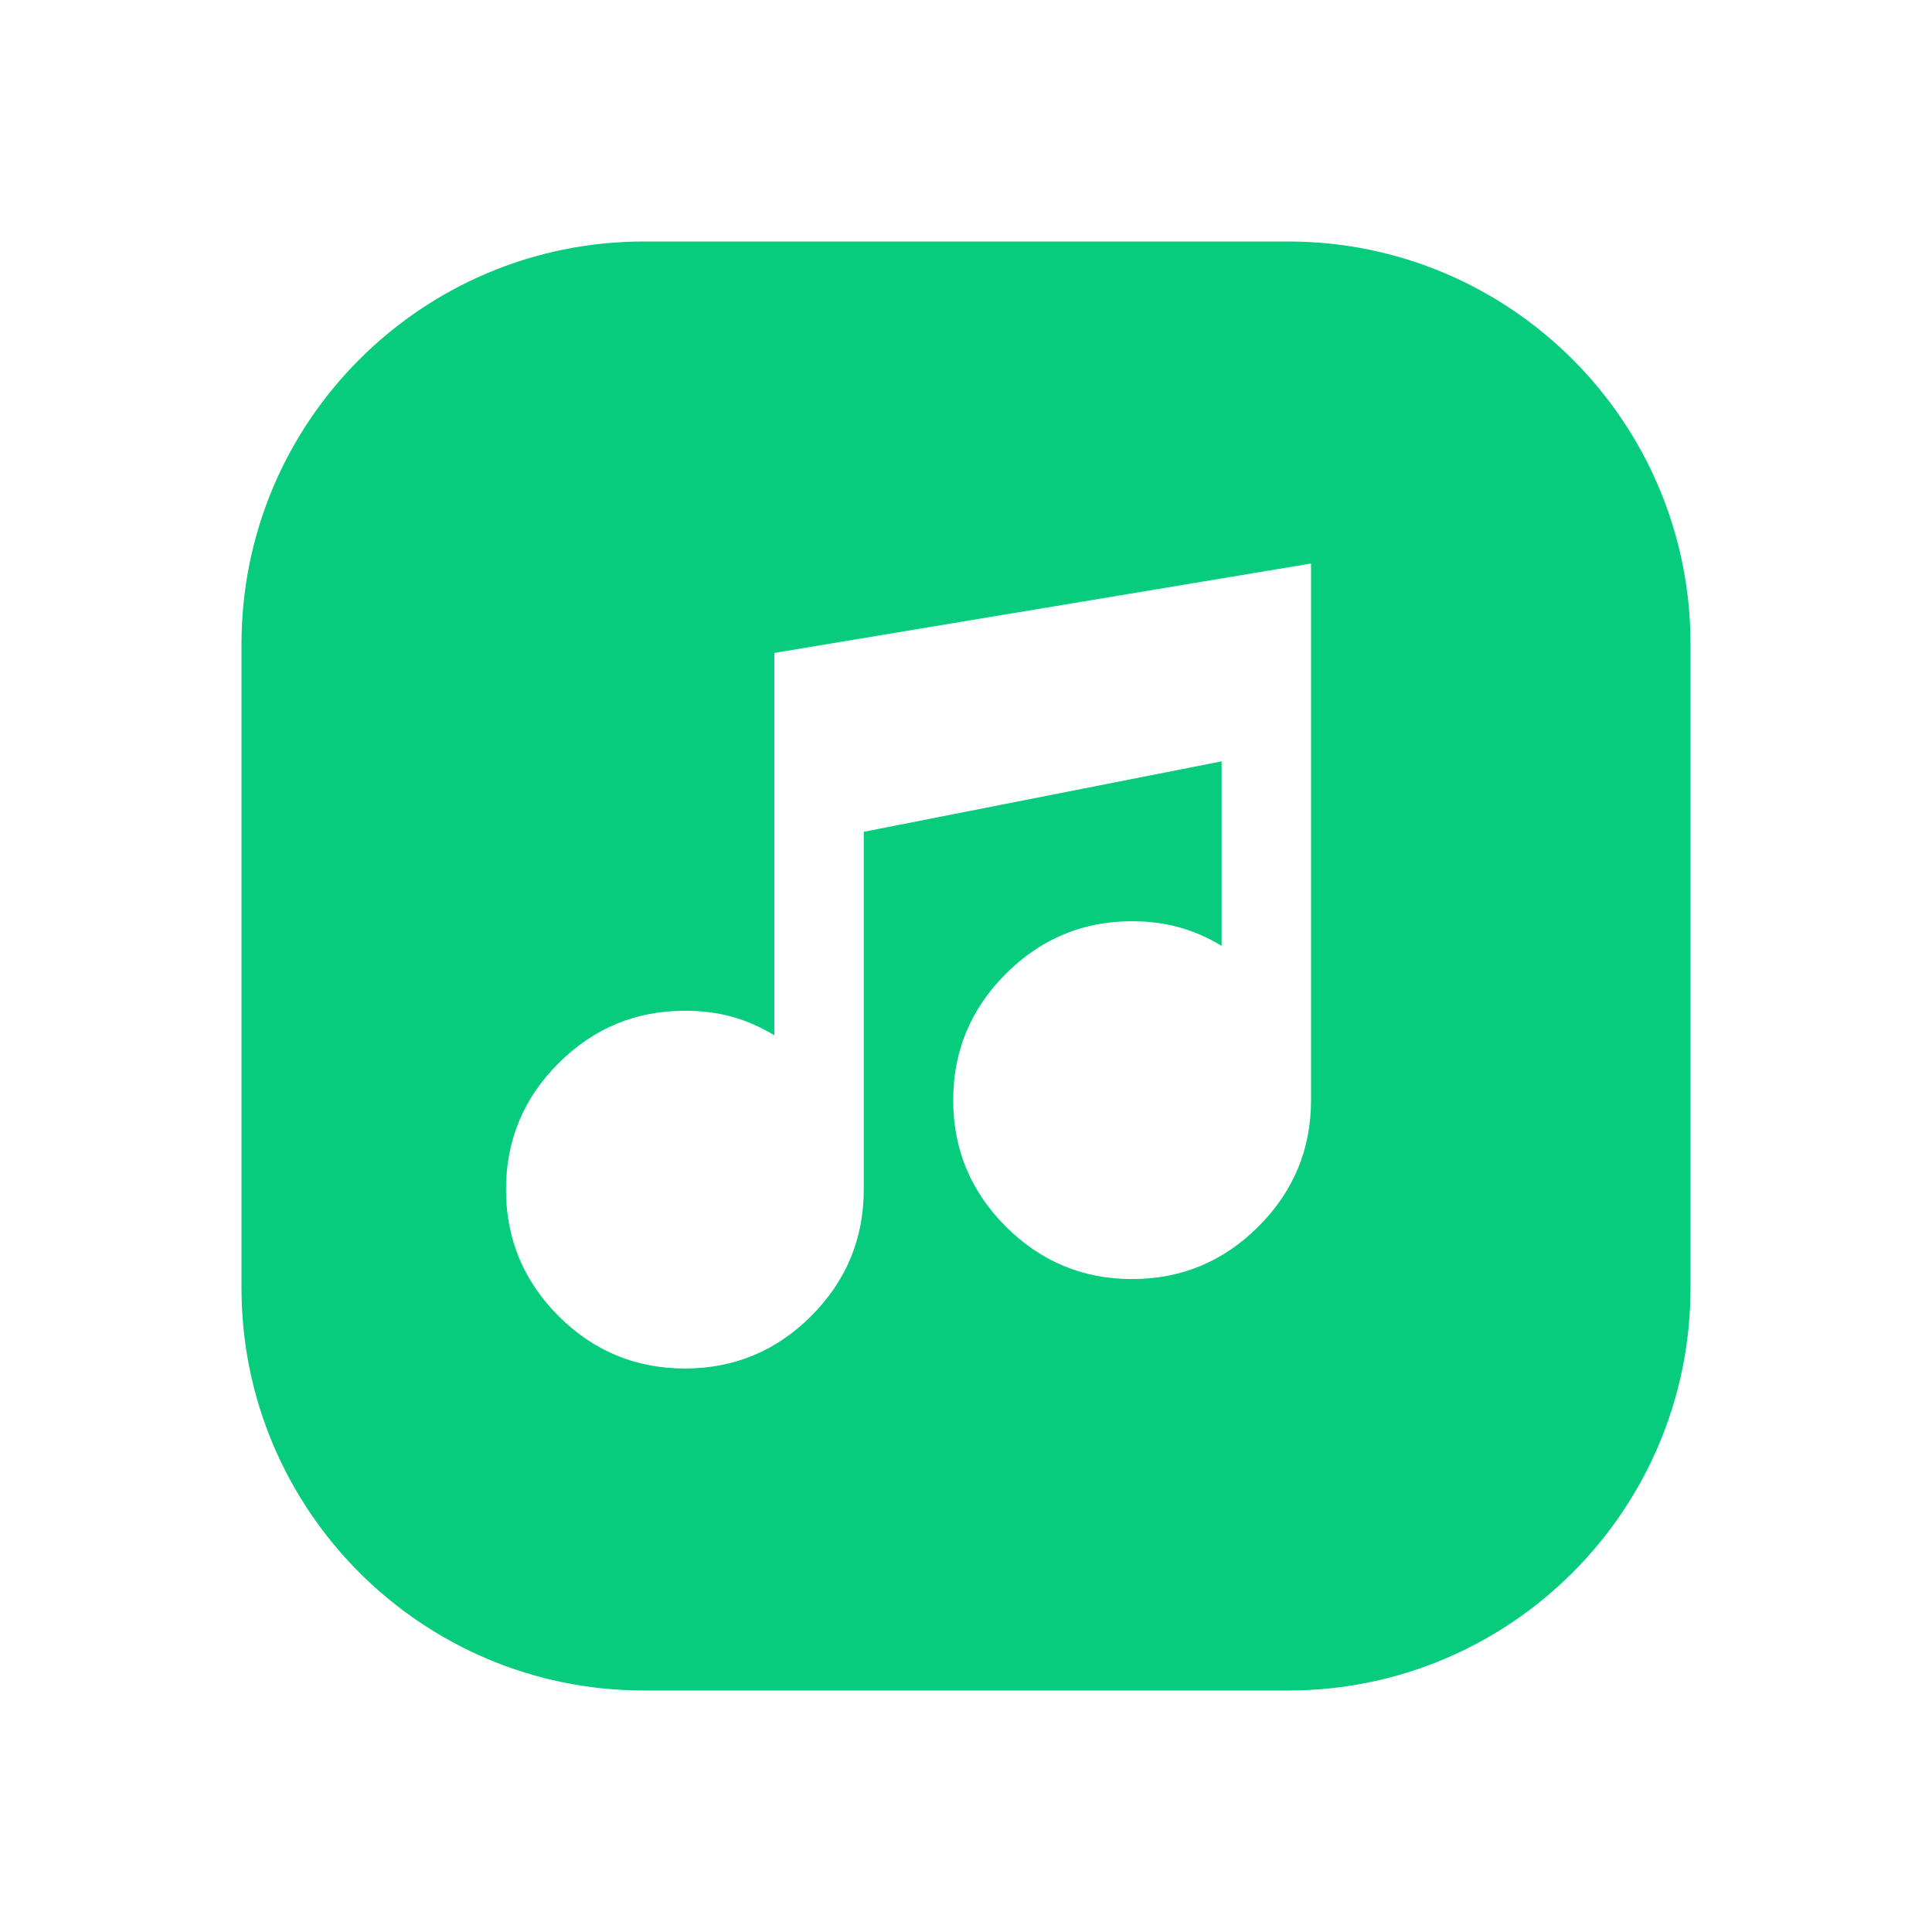
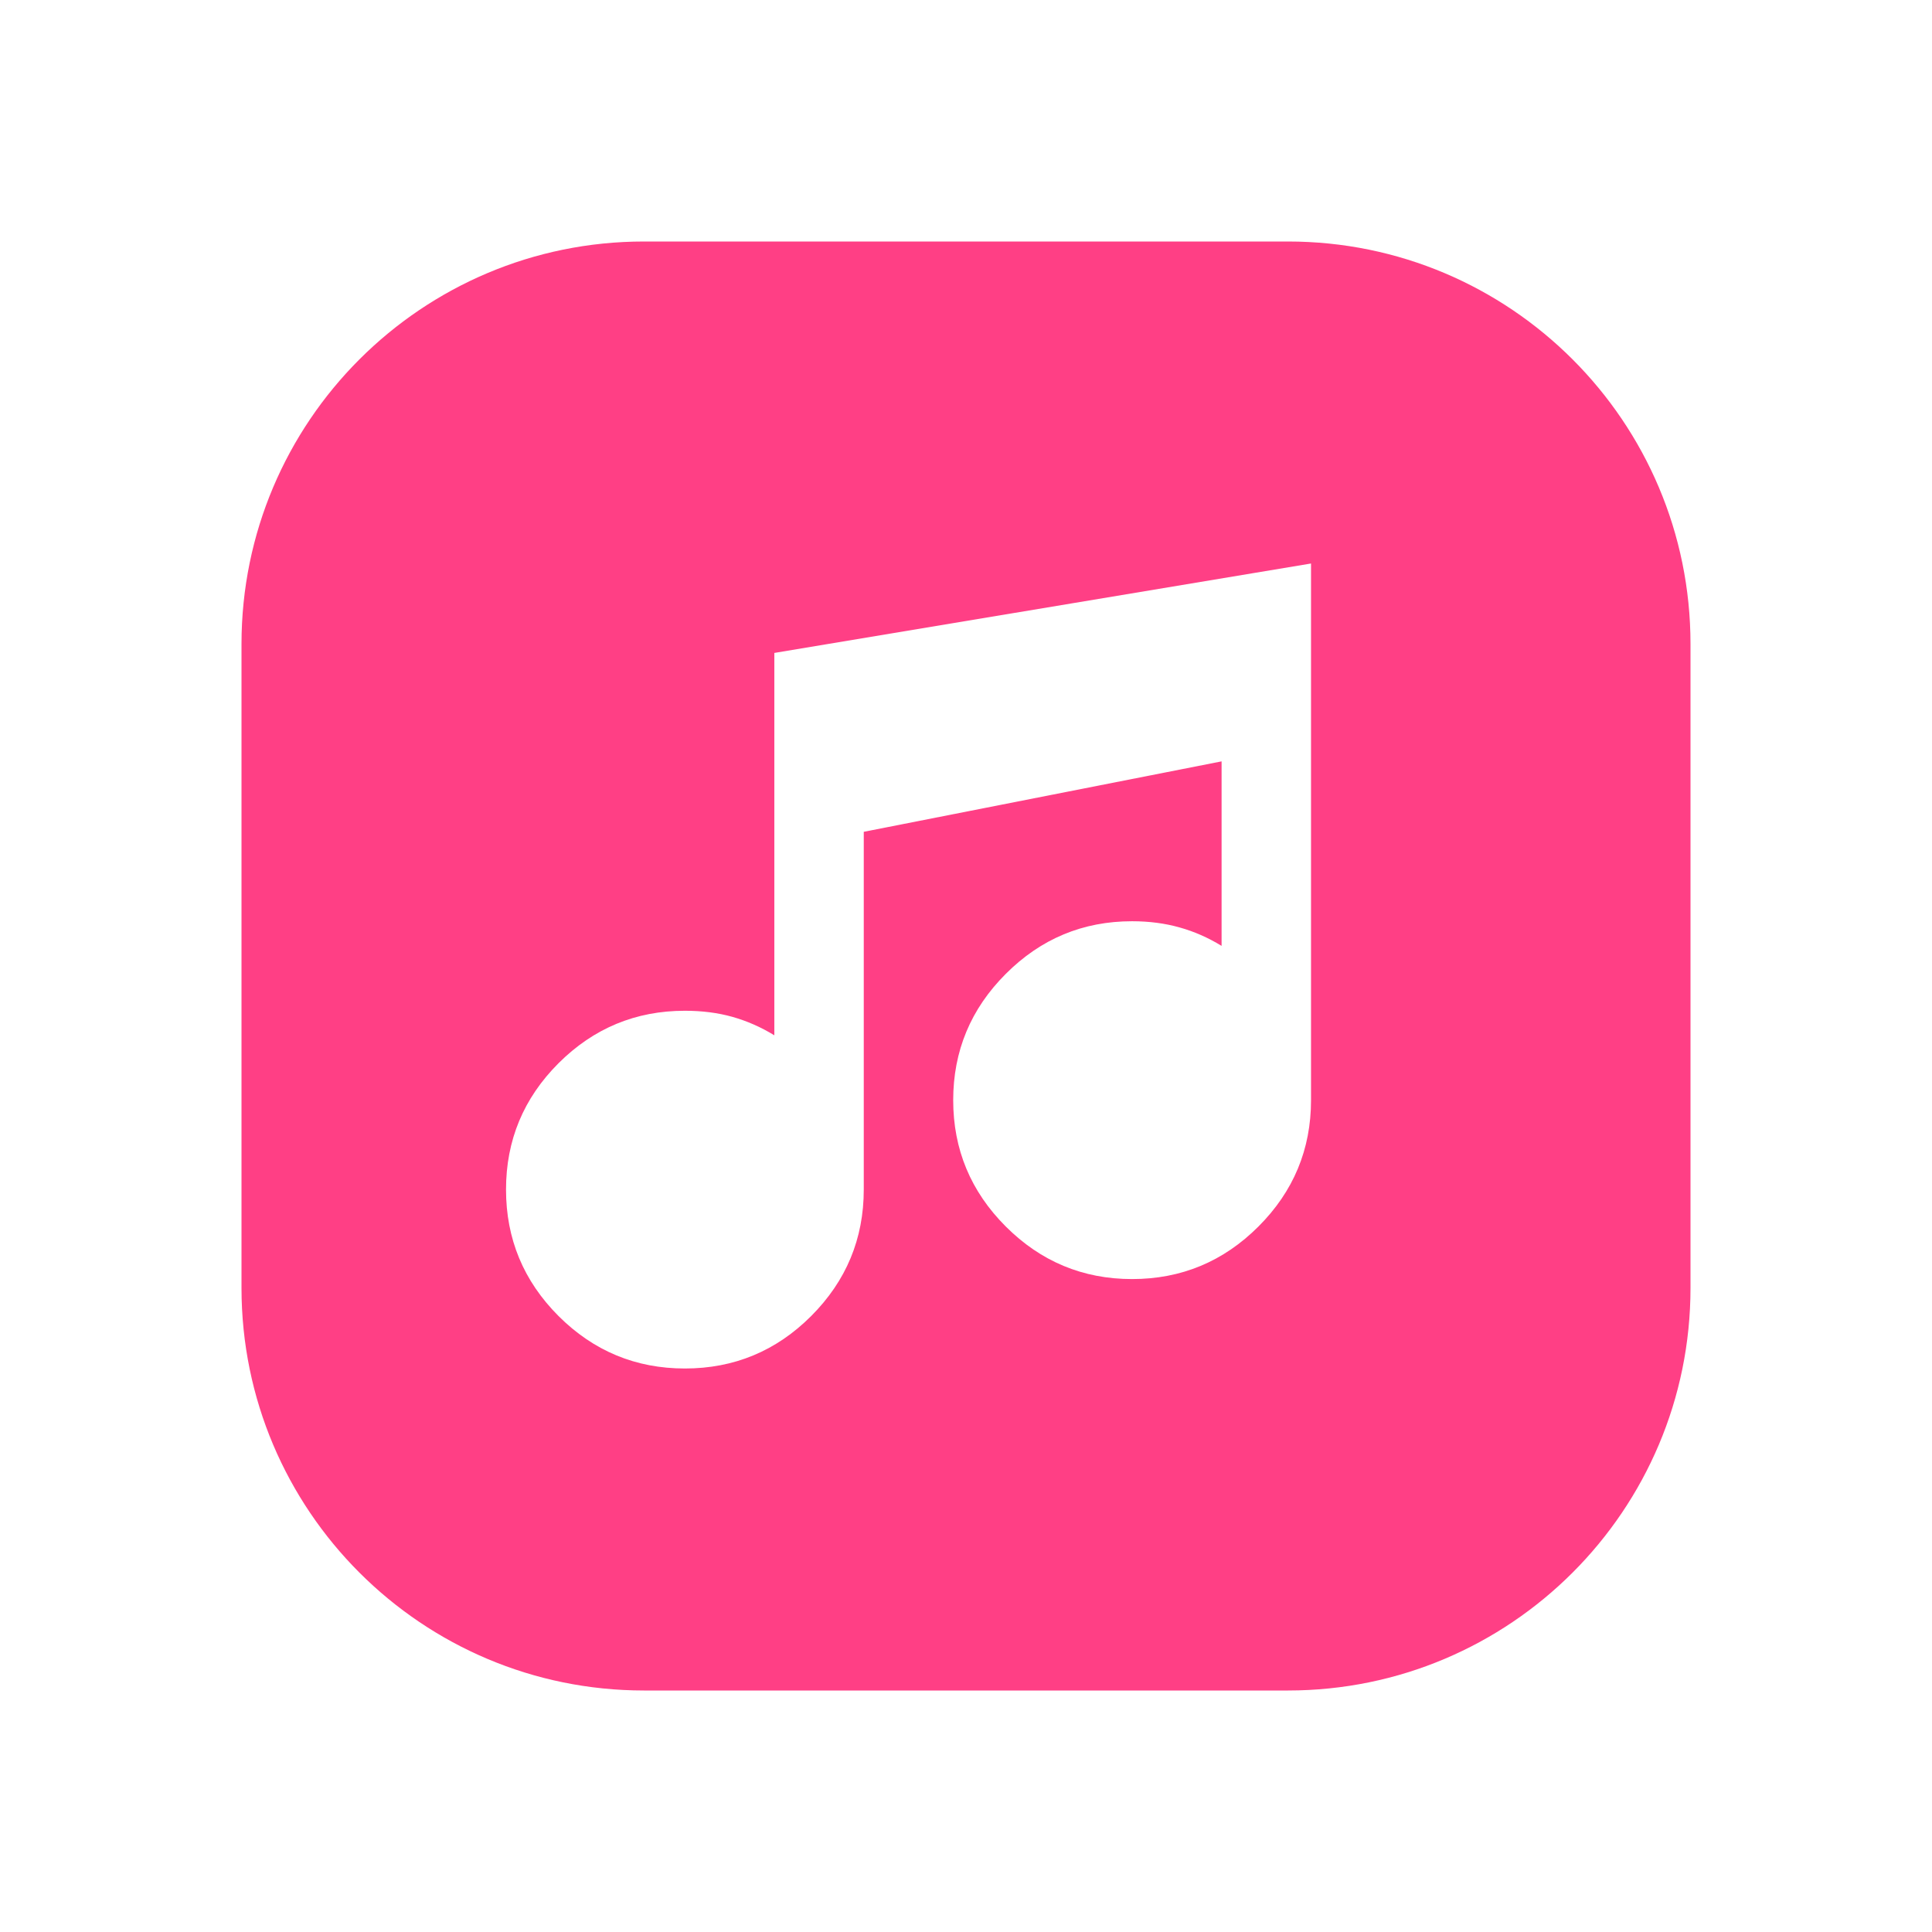
<svg xmlns="http://www.w3.org/2000/svg" width="24" height="24" viewBox="0 0 24 24" fill="none">
  <mask id="mask0_1346_1799" style="mask-type:alpha" maskUnits="userSpaceOnUse" x="0" y="0" width="24" height="24">
    <rect width="24" height="24" fill="#07CB7D" />
  </mask>
  <g mask="url(#mask0_1346_1799)">
-     <path d="M16 3C18.761 3 21 5.239 21 8V16C21 18.761 18.761 21 16 21H8C5.239 21 3 18.761 3 16V8C3 5.239 5.239 3 8 3H16ZM9.619 8.111V12.861C9.453 12.759 9.279 12.683 9.099 12.632C8.918 12.581 8.721 12.556 8.508 12.556C7.897 12.556 7.374 12.773 6.938 13.208C6.503 13.643 6.286 14.166 6.286 14.777C6.286 15.389 6.503 15.912 6.938 16.348C7.374 16.783 7.897 17 8.508 17C9.119 17 9.642 16.783 10.077 16.348C10.512 15.912 10.73 15.389 10.73 14.777V10.333L15.175 9.458V11.75C15.008 11.648 14.834 11.571 14.653 11.521C14.473 11.47 14.276 11.444 14.063 11.444C13.452 11.444 12.929 11.662 12.494 12.098C12.059 12.533 11.841 13.056 11.841 13.667C11.841 14.278 12.059 14.801 12.494 15.236C12.929 15.671 13.452 15.889 14.063 15.889C14.675 15.889 15.198 15.671 15.633 15.236C16.068 14.801 16.286 14.278 16.286 13.667V7L9.619 8.111Z" fill="#07CB7D" />
+     <path d="M16 3C18.761 3 21 5.239 21 8V16C21 18.761 18.761 21 16 21H8C5.239 21 3 18.761 3 16V8C3 5.239 5.239 3 8 3H16ZM9.619 8.111V12.861C9.453 12.759 9.279 12.683 9.099 12.632C8.918 12.581 8.721 12.556 8.508 12.556C7.897 12.556 7.374 12.773 6.938 13.208C6.503 13.643 6.286 14.166 6.286 14.777C6.286 15.389 6.503 15.912 6.938 16.348C7.374 16.783 7.897 17 8.508 17C9.119 17 9.642 16.783 10.077 16.348C10.512 15.912 10.73 15.389 10.73 14.777V10.333L15.175 9.458V11.75C15.008 11.648 14.834 11.571 14.653 11.521C14.473 11.47 14.276 11.444 14.063 11.444C13.452 11.444 12.929 11.662 12.494 12.098C12.059 12.533 11.841 13.056 11.841 13.667C11.841 14.278 12.059 14.801 12.494 15.236C12.929 15.671 13.452 15.889 14.063 15.889C14.675 15.889 15.198 15.671 15.633 15.236C16.068 14.801 16.286 14.278 16.286 13.667V7L9.619 8.111Z" fill="#FF3F85" />
  </g>
</svg>
